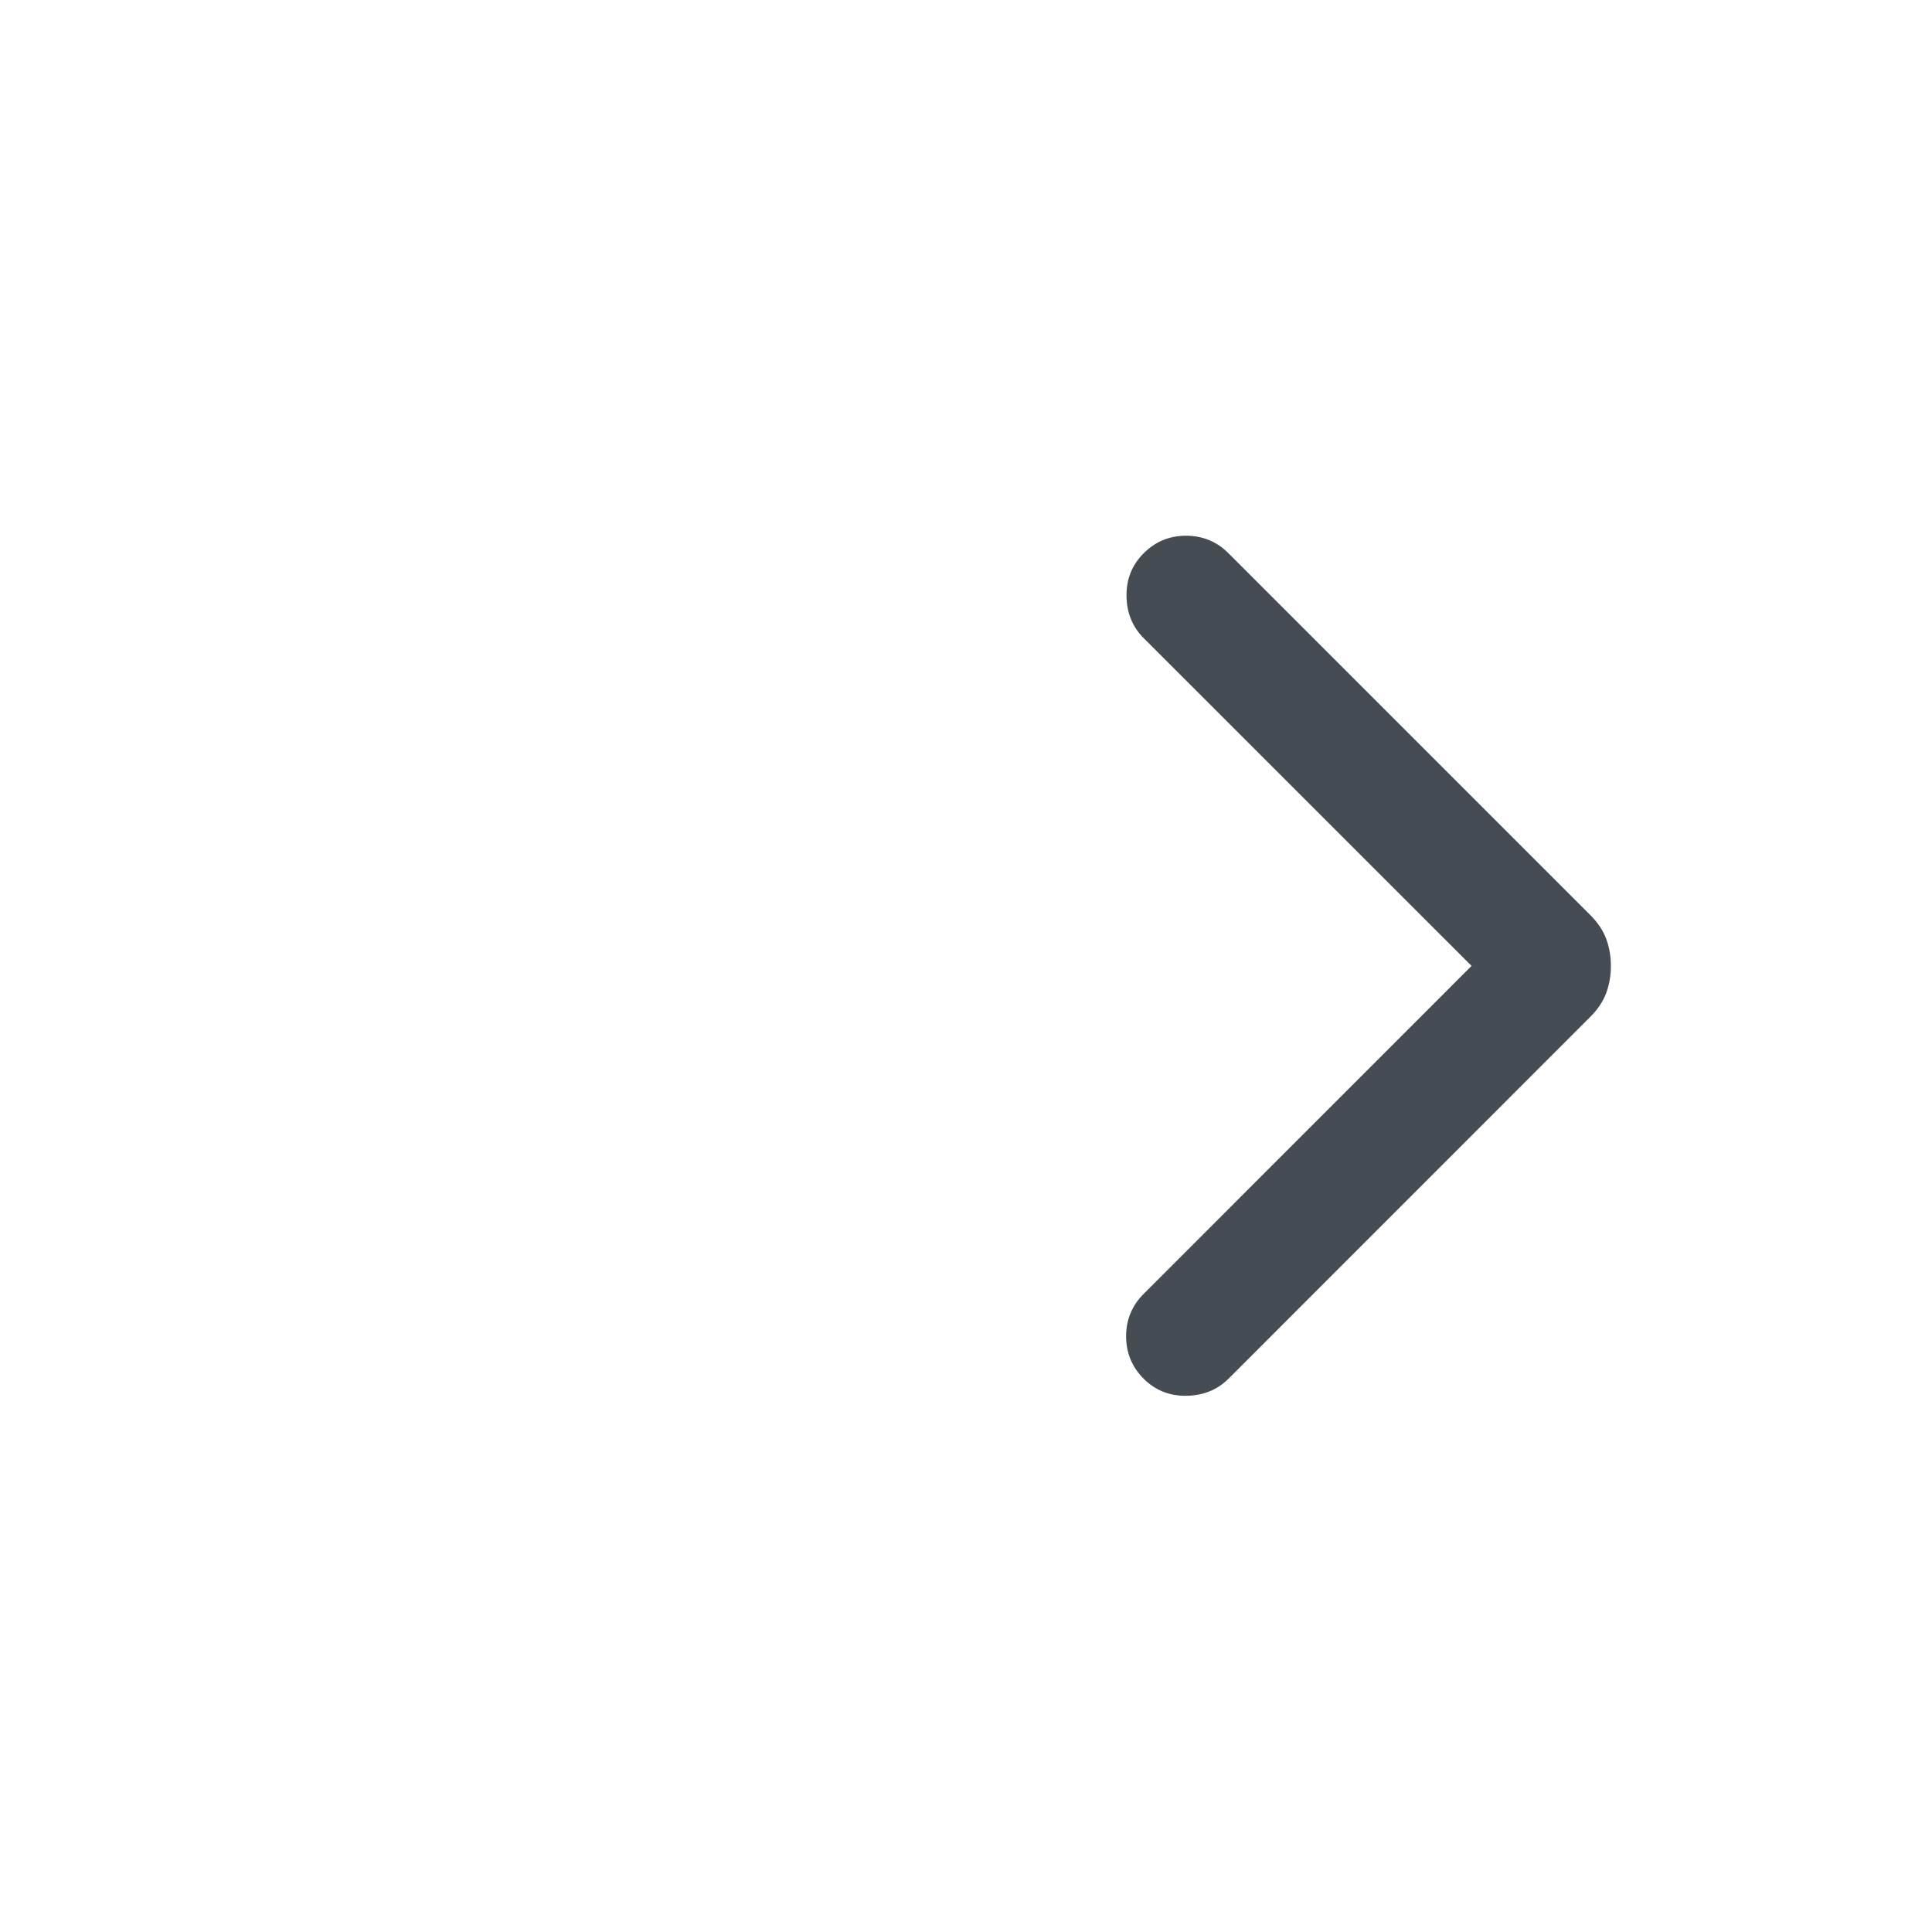
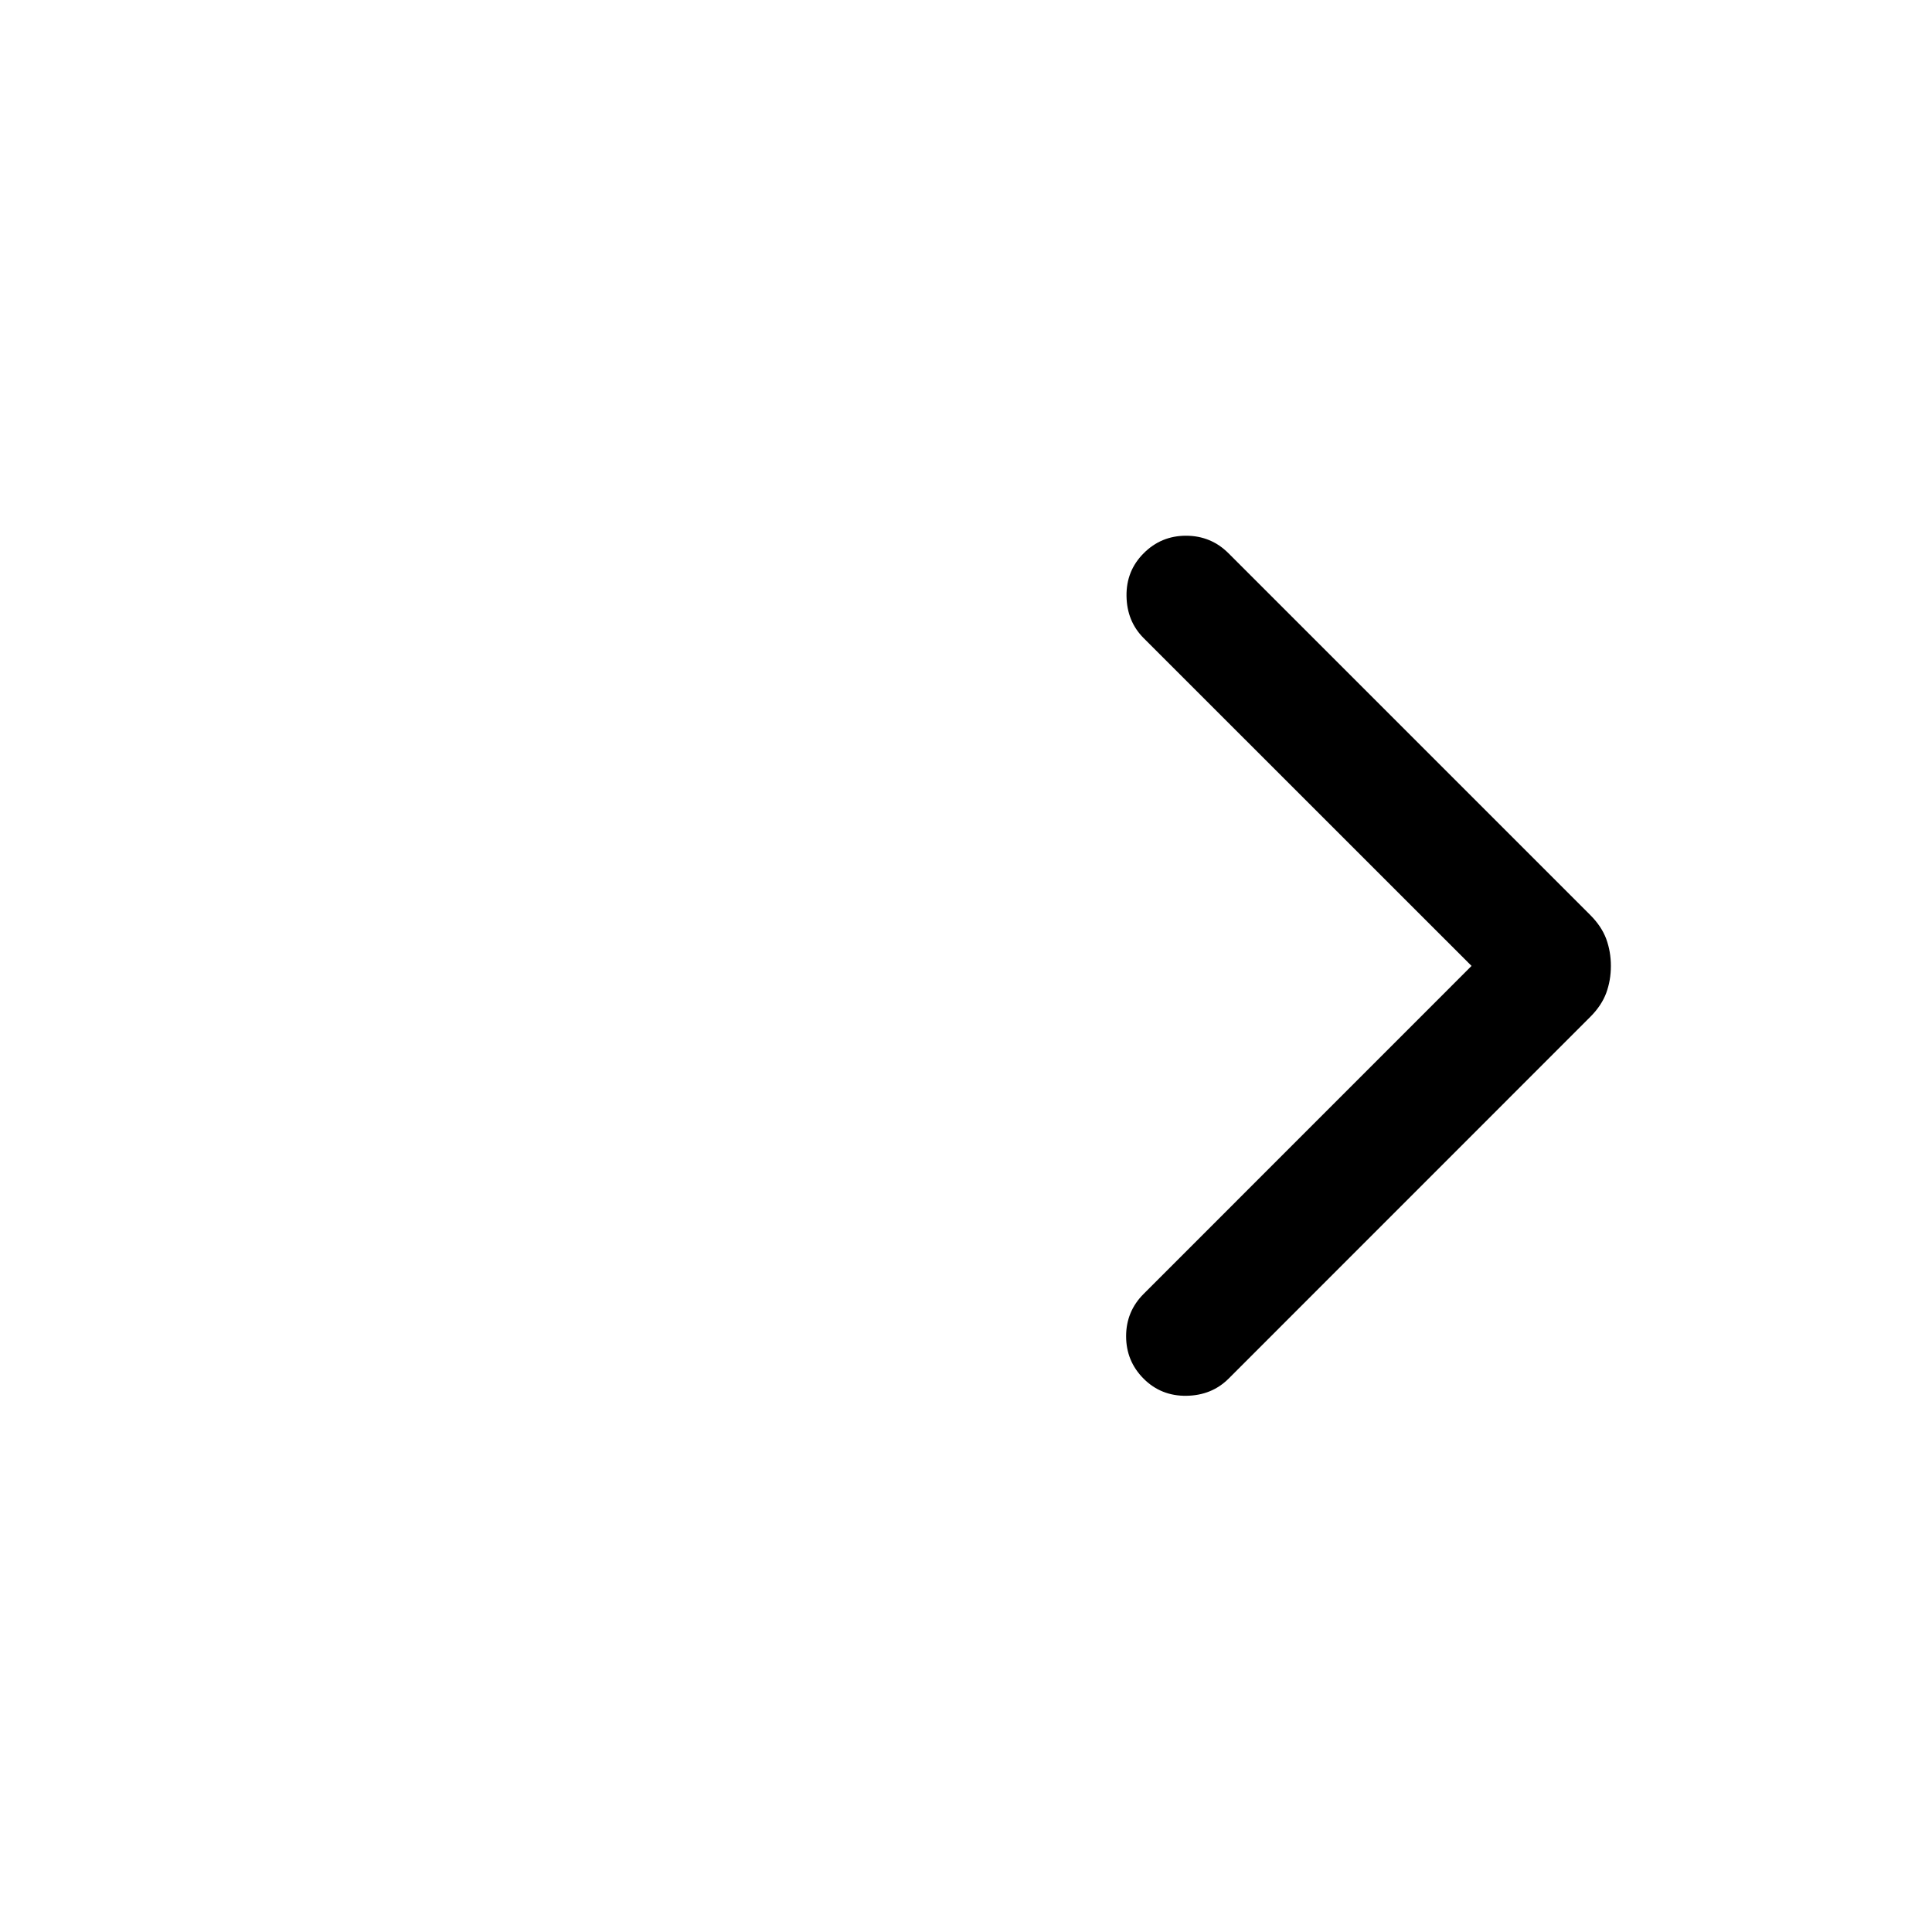
<svg xmlns="http://www.w3.org/2000/svg" width="24" height="24" viewBox="0 0 24 24" fill="none">
  <mask id="mask0_22_331" style="mask-type:alpha" maskUnits="userSpaceOnUse" x="0" y="0" width="24" height="24">
    <rect width="24" height="24" fill="#D9D9D9" />
  </mask>
  <g mask="url(#mask0_22_331)">
-     <path d="M18.28 11.999L14.207 7.927C14.068 7.788 13.997 7.614 13.994 7.404C13.991 7.195 14.062 7.018 14.207 6.873C14.351 6.728 14.527 6.655 14.733 6.655C14.94 6.655 15.116 6.728 15.261 6.873L19.755 11.367C19.848 11.46 19.914 11.559 19.953 11.663C19.991 11.767 20.011 11.879 20.011 11.999C20.011 12.12 19.991 12.232 19.953 12.336C19.914 12.44 19.848 12.539 19.755 12.632L15.261 17.127C15.122 17.265 14.948 17.336 14.738 17.339C14.529 17.342 14.351 17.271 14.207 17.127C14.062 16.982 13.989 16.806 13.989 16.599C13.989 16.393 14.062 16.218 14.207 16.073L18.28 11.999Z" fill="#464C53" />
+     <path d="M18.28 11.999L14.207 7.927C14.068 7.788 13.997 7.614 13.994 7.404C13.991 7.195 14.062 7.018 14.207 6.873C14.351 6.728 14.527 6.655 14.733 6.655C14.94 6.655 15.116 6.728 15.261 6.873L19.755 11.367C19.848 11.46 19.914 11.559 19.953 11.663C19.991 11.767 20.011 11.879 20.011 11.999C20.011 12.12 19.991 12.232 19.953 12.336C19.914 12.44 19.848 12.539 19.755 12.632L15.261 17.127C15.122 17.265 14.948 17.336 14.738 17.339C14.529 17.342 14.351 17.271 14.207 17.127C14.062 16.982 13.989 16.806 13.989 16.599C13.989 16.393 14.062 16.218 14.207 16.073L18.28 11.999Z" fill="currentColor" />
  </g>
</svg>
